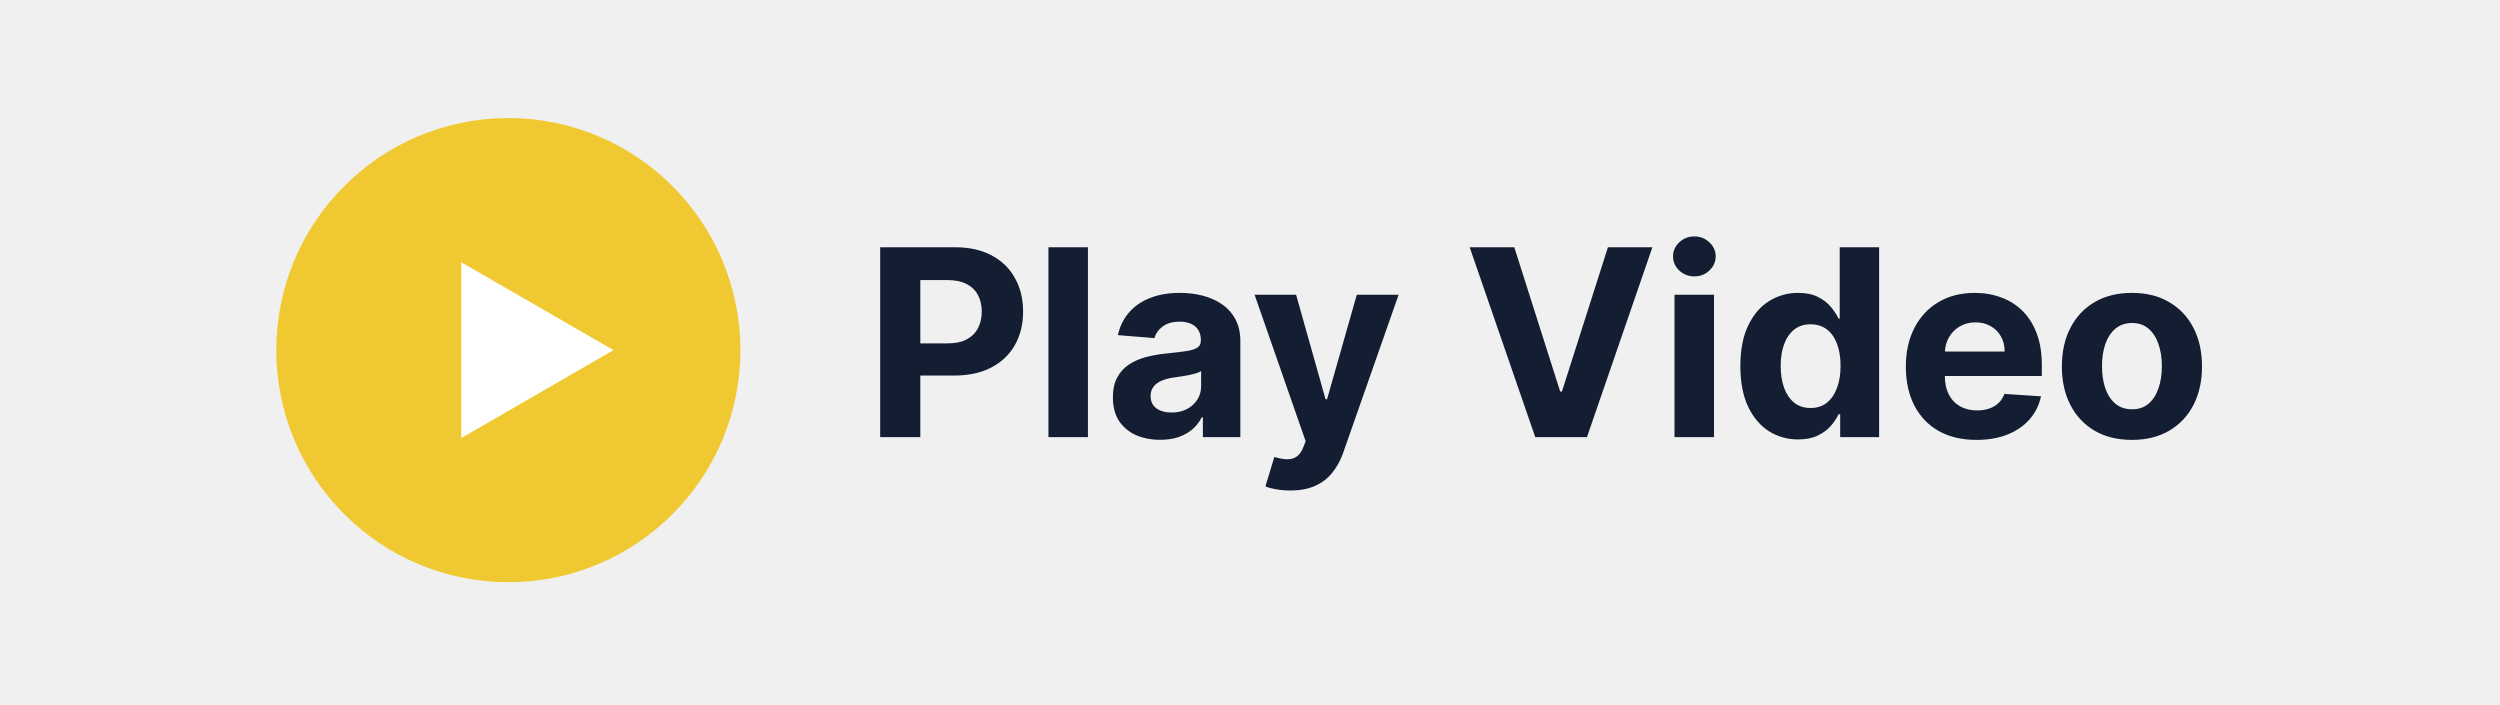
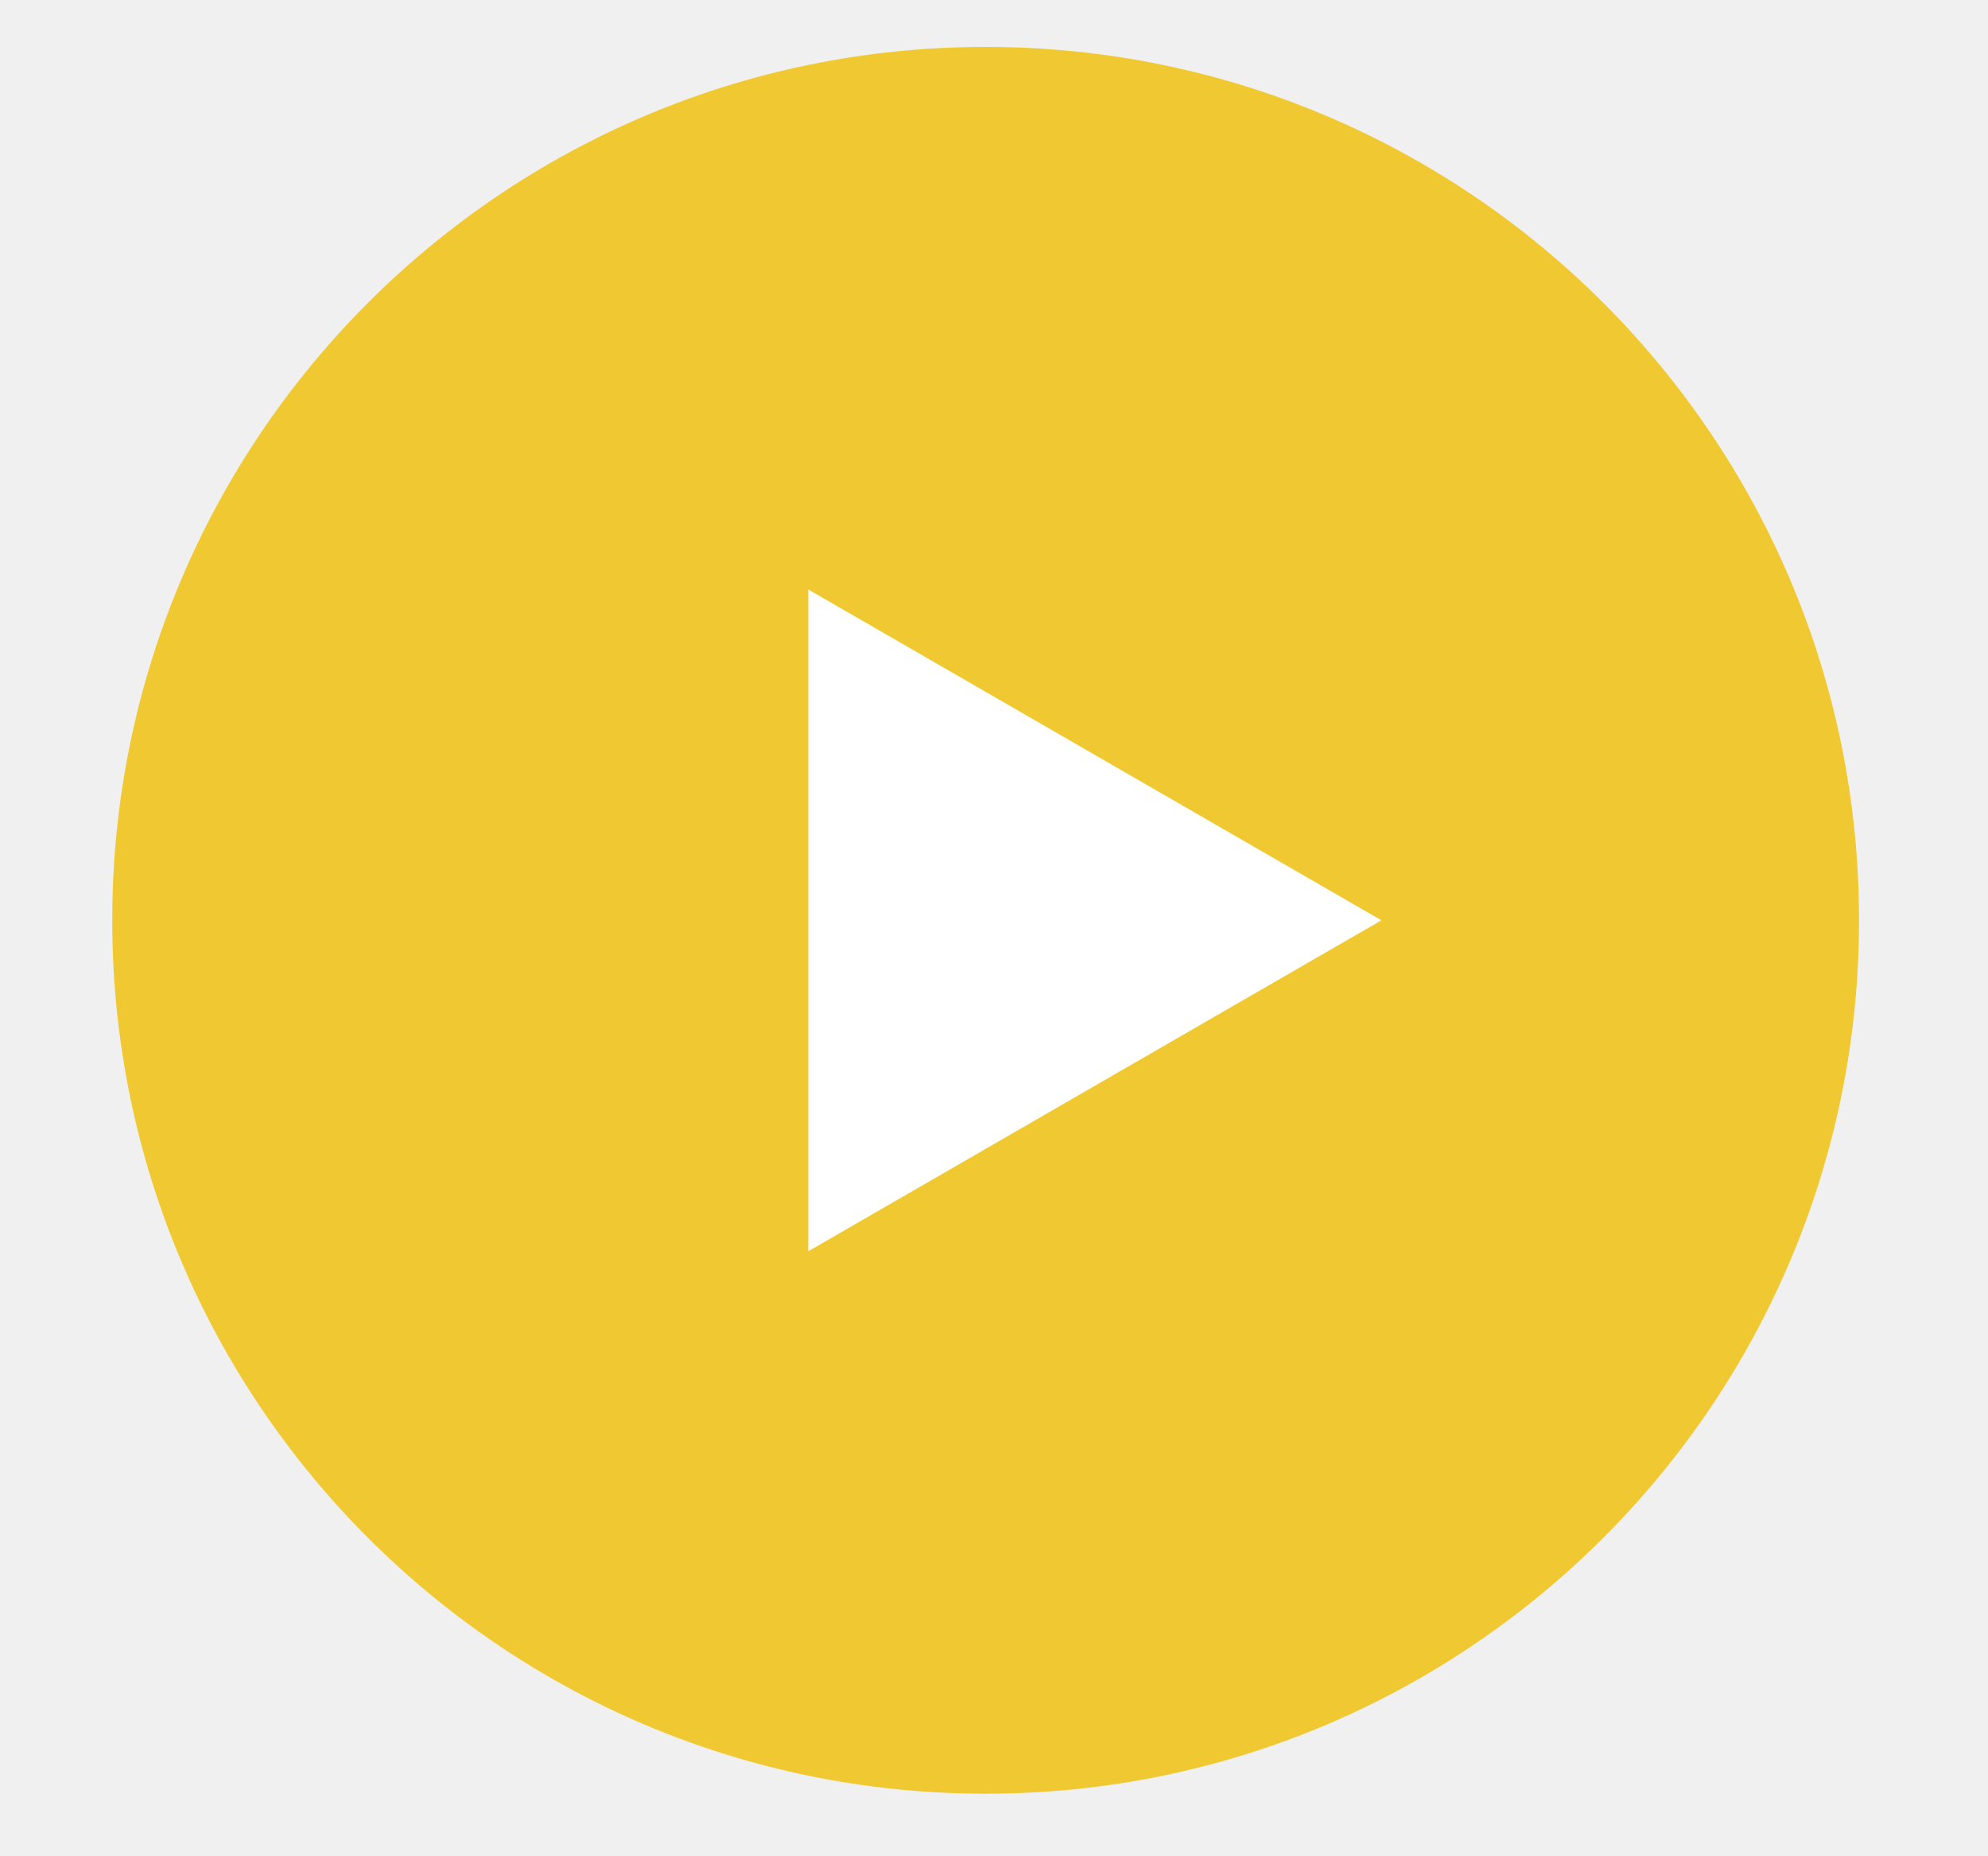
- <svg xmlns="http://www.w3.org/2000/svg" width="71" height="20" viewBox="0 0 71 20" fill="none">
-   <path d="M24.997 12.414V7.022H27.124C27.533 7.022 27.881 7.1 28.169 7.257C28.457 7.411 28.676 7.626 28.827 7.902C28.98 8.175 29.056 8.491 29.056 8.849C29.056 9.207 28.979 9.523 28.824 9.797C28.67 10.071 28.446 10.284 28.153 10.437C27.862 10.589 27.509 10.666 27.095 10.666H25.739V9.752H26.91C27.13 9.752 27.311 9.715 27.453 9.639C27.597 9.562 27.704 9.456 27.774 9.321C27.846 9.184 27.882 9.027 27.882 8.849C27.882 8.67 27.846 8.514 27.774 8.381C27.704 8.246 27.597 8.141 27.453 8.067C27.309 7.992 27.126 7.954 26.905 7.954H26.137V12.414H24.997ZM30.897 7.022V12.414H29.776V7.022H30.897ZM32.948 12.49C32.69 12.49 32.461 12.445 32.259 12.356C32.057 12.265 31.897 12.13 31.779 11.953C31.664 11.774 31.606 11.551 31.606 11.284C31.606 11.06 31.647 10.871 31.73 10.719C31.812 10.566 31.924 10.443 32.066 10.35C32.209 10.257 32.37 10.187 32.551 10.139C32.733 10.092 32.925 10.059 33.125 10.039C33.36 10.015 33.55 9.992 33.694 9.971C33.837 9.948 33.942 9.915 34.007 9.871C34.072 9.827 34.104 9.762 34.104 9.676V9.66C34.104 9.493 34.051 9.364 33.946 9.273C33.843 9.182 33.695 9.136 33.504 9.136C33.302 9.136 33.142 9.181 33.022 9.271C32.903 9.358 32.824 9.469 32.785 9.602L31.748 9.518C31.801 9.272 31.904 9.06 32.059 8.881C32.213 8.7 32.412 8.561 32.656 8.465C32.902 8.367 33.186 8.318 33.509 8.318C33.734 8.318 33.949 8.344 34.154 8.396C34.361 8.449 34.545 8.531 34.704 8.641C34.866 8.752 34.993 8.894 35.086 9.068C35.179 9.24 35.226 9.446 35.226 9.686V12.414H34.162V11.853H34.13C34.066 11.979 33.979 12.091 33.87 12.188C33.761 12.282 33.63 12.357 33.478 12.411C33.325 12.464 33.148 12.49 32.948 12.49ZM33.27 11.716C33.435 11.716 33.58 11.684 33.707 11.619C33.833 11.552 33.932 11.463 34.004 11.35C34.076 11.238 34.112 11.111 34.112 10.969V10.539C34.077 10.562 34.029 10.583 33.967 10.603C33.908 10.62 33.84 10.637 33.764 10.653C33.689 10.667 33.614 10.68 33.538 10.692C33.463 10.703 33.394 10.712 33.333 10.721C33.201 10.74 33.086 10.771 32.988 10.813C32.89 10.855 32.813 10.912 32.759 10.984C32.705 11.055 32.677 11.142 32.677 11.248C32.677 11.4 32.733 11.517 32.843 11.598C32.955 11.677 33.098 11.716 33.27 11.716ZM36.643 13.93C36.501 13.93 36.368 13.919 36.243 13.896C36.12 13.875 36.019 13.848 35.938 13.814L36.191 12.977C36.322 13.018 36.441 13.04 36.546 13.043C36.653 13.047 36.745 13.022 36.822 12.969C36.901 12.917 36.965 12.827 37.014 12.701L37.08 12.53L35.63 8.37H36.809L37.646 11.34H37.688L38.533 8.37H39.721L38.149 12.851C38.074 13.069 37.971 13.258 37.841 13.419C37.713 13.583 37.551 13.708 37.354 13.796C37.158 13.886 36.921 13.93 36.643 13.93ZM43.006 7.022L44.309 11.119H44.359L45.665 7.022H46.928L45.07 12.414H43.601L41.739 7.022H43.006ZM47.556 12.414V8.37H48.678V12.414H47.556ZM48.12 7.849C47.953 7.849 47.81 7.794 47.691 7.683C47.573 7.571 47.514 7.436 47.514 7.28C47.514 7.126 47.573 6.993 47.691 6.883C47.81 6.77 47.953 6.714 48.12 6.714C48.286 6.714 48.428 6.77 48.546 6.883C48.665 6.993 48.725 7.126 48.725 7.28C48.725 7.436 48.665 7.571 48.546 7.683C48.428 7.794 48.286 7.849 48.12 7.849ZM51.066 12.48C50.759 12.48 50.481 12.401 50.232 12.243C49.984 12.083 49.788 11.849 49.642 11.54C49.498 11.229 49.426 10.848 49.426 10.397C49.426 9.934 49.501 9.549 49.65 9.242C49.799 8.933 49.997 8.702 50.245 8.549C50.494 8.395 50.767 8.318 51.063 8.318C51.29 8.318 51.479 8.356 51.63 8.433C51.782 8.509 51.905 8.604 51.998 8.718C52.093 8.83 52.165 8.941 52.214 9.049H52.248V7.022H53.367V12.414H52.261V11.766H52.214C52.161 11.879 52.087 11.99 51.99 12.101C51.895 12.209 51.772 12.3 51.619 12.372C51.468 12.444 51.284 12.48 51.066 12.48ZM51.422 11.587C51.602 11.587 51.755 11.538 51.88 11.44C52.006 11.34 52.102 11.2 52.169 11.021C52.238 10.842 52.272 10.633 52.272 10.392C52.272 10.152 52.239 9.943 52.172 9.765C52.105 9.588 52.009 9.451 51.882 9.355C51.756 9.258 51.602 9.21 51.422 9.21C51.237 9.21 51.082 9.26 50.956 9.36C50.829 9.46 50.734 9.599 50.669 9.776C50.604 9.953 50.571 10.159 50.571 10.392C50.571 10.627 50.604 10.835 50.669 11.016C50.735 11.195 50.831 11.335 50.956 11.437C51.082 11.537 51.237 11.587 51.422 11.587ZM56.132 12.493C55.716 12.493 55.358 12.409 55.058 12.24C54.76 12.07 54.53 11.829 54.368 11.519C54.207 11.206 54.126 10.837 54.126 10.41C54.126 9.994 54.207 9.629 54.368 9.315C54.53 9.001 54.757 8.756 55.05 8.581C55.345 8.405 55.691 8.318 56.087 8.318C56.354 8.318 56.602 8.361 56.832 8.447C57.064 8.531 57.266 8.658 57.438 8.828C57.611 8.998 57.747 9.213 57.843 9.471C57.94 9.727 57.988 10.027 57.988 10.371V10.679H54.574V9.984H56.932C56.932 9.822 56.897 9.679 56.827 9.555C56.757 9.43 56.659 9.333 56.535 9.263C56.412 9.191 56.269 9.155 56.106 9.155C55.935 9.155 55.785 9.194 55.653 9.273C55.523 9.35 55.421 9.455 55.347 9.586C55.274 9.716 55.236 9.861 55.234 10.021V10.682C55.234 10.882 55.271 11.055 55.345 11.2C55.42 11.346 55.526 11.458 55.663 11.537C55.8 11.616 55.963 11.656 56.15 11.656C56.275 11.656 56.389 11.638 56.493 11.603C56.596 11.568 56.685 11.515 56.759 11.445C56.832 11.375 56.888 11.289 56.927 11.187L57.964 11.255C57.912 11.505 57.804 11.722 57.641 11.908C57.479 12.093 57.27 12.237 57.014 12.34C56.759 12.442 56.465 12.493 56.132 12.493ZM60.547 12.493C60.138 12.493 59.784 12.406 59.486 12.232C59.189 12.057 58.96 11.813 58.799 11.5C58.637 11.186 58.557 10.822 58.557 10.408C58.557 9.99 58.637 9.625 58.799 9.313C58.96 8.998 59.189 8.755 59.486 8.581C59.784 8.405 60.138 8.318 60.547 8.318C60.956 8.318 61.309 8.405 61.605 8.581C61.904 8.755 62.133 8.998 62.295 9.313C62.456 9.625 62.537 9.99 62.537 10.408C62.537 10.822 62.456 11.186 62.295 11.5C62.133 11.813 61.904 12.057 61.605 12.232C61.309 12.406 60.956 12.493 60.547 12.493ZM60.552 11.624C60.738 11.624 60.894 11.571 61.018 11.466C61.143 11.359 61.237 11.213 61.3 11.029C61.365 10.845 61.397 10.635 61.397 10.4C61.397 10.165 61.365 9.955 61.3 9.771C61.237 9.586 61.143 9.441 61.018 9.334C60.894 9.227 60.738 9.173 60.552 9.173C60.364 9.173 60.206 9.227 60.078 9.334C59.952 9.441 59.856 9.586 59.791 9.771C59.728 9.955 59.697 10.165 59.697 10.4C59.697 10.635 59.728 10.845 59.791 11.029C59.856 11.213 59.952 11.359 60.078 11.466C60.206 11.571 60.364 11.624 60.552 11.624Z" fill="#141E32" />
-   <circle cx="14.437" cy="9.944" r="6.59" fill="#F0C932" />
-   <path d="M17.423 9.944L13.099 12.441V7.448L17.423 9.944Z" fill="white" />
+ <svg xmlns="http://www.w3.org/2000/svg" width="15" height="14" viewBox="0 0 15 14" fill="none">
+   <circle cx="7.437" cy="6.944" r="6.59" fill="#F0C932" />
+   <path d="M10.423 6.944L6.099 9.441V4.448L10.423 6.944Z" fill="white" />
</svg>
